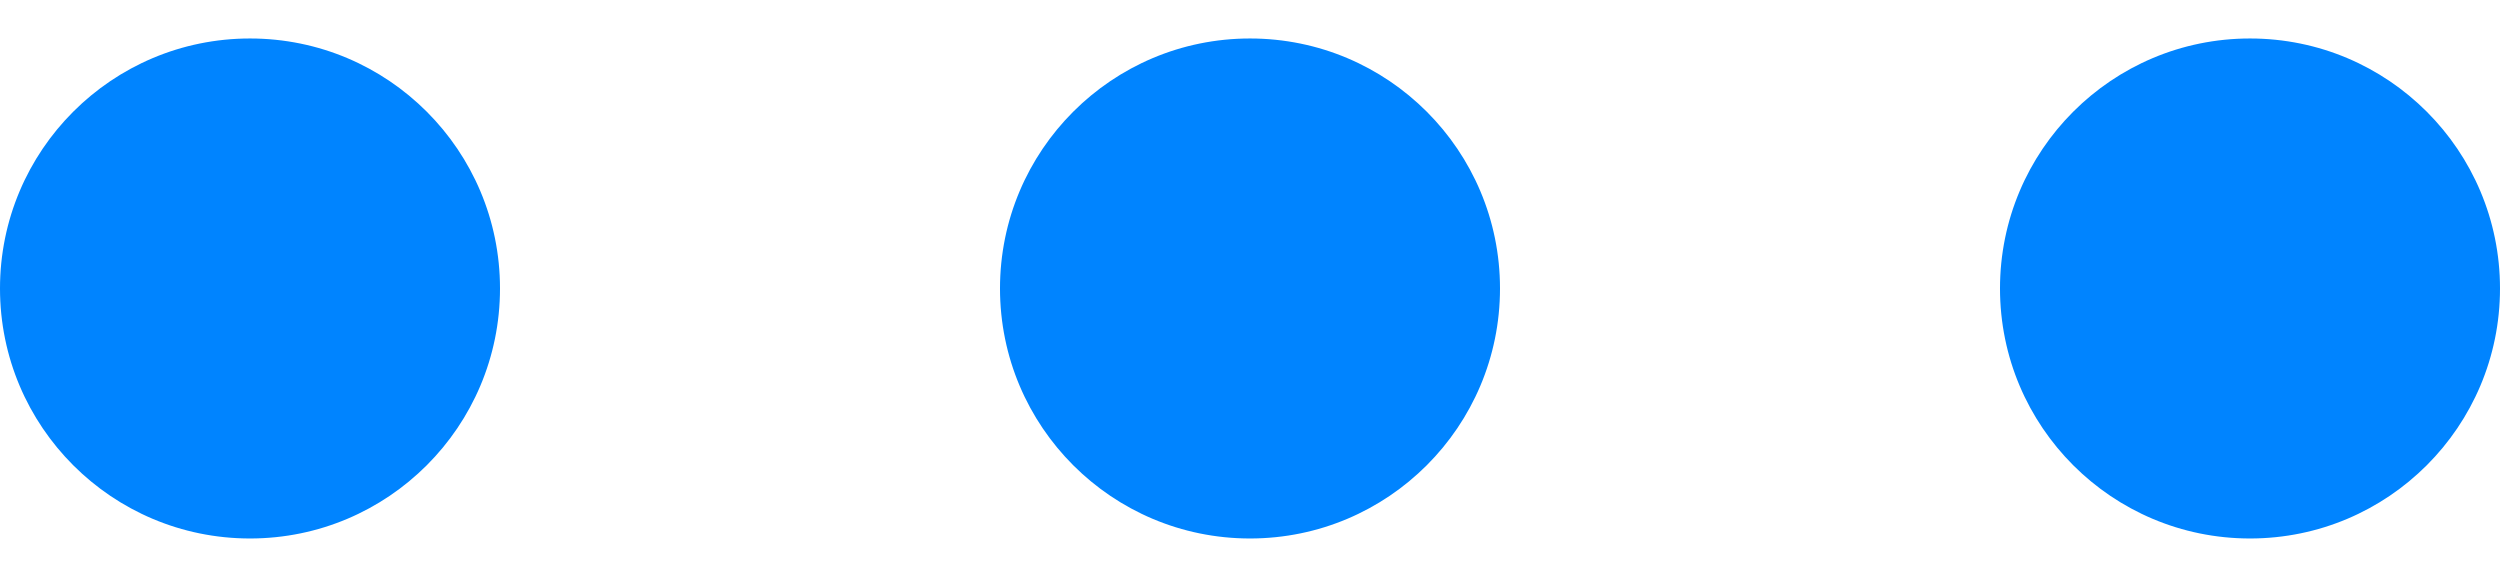
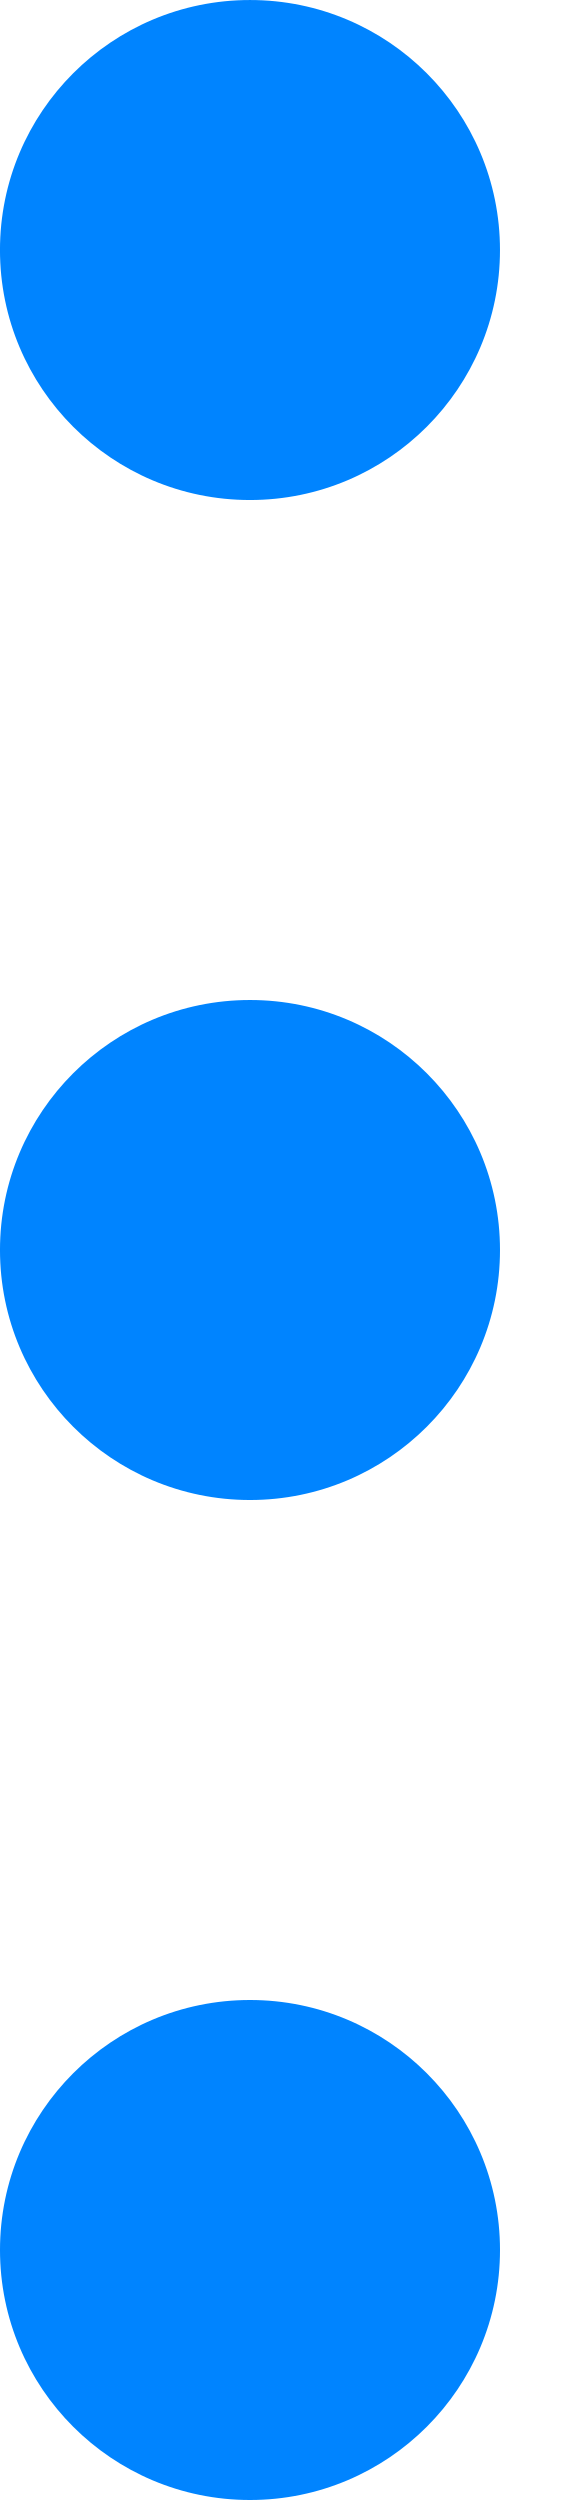
- <svg xmlns="http://www.w3.org/2000/svg" width="13" height="3" viewBox="0 0 13 3" fill="none">
-   <circle cx="11.7" cy="1.5" r="1.3" transform="rotate(-180 11.7 1.50005)" fill="#0084FF" />
-   <circle cx="6.5" cy="1.5" r="1.3" transform="rotate(-180 6.5 1.50005)" fill="#0084FF" />
-   <circle cx="1.3" cy="1.5" r="1.3" transform="rotate(-180 1.3 1.50005)" fill="#0084FF" />
+ <svg xmlns="http://www.w3.org/2000/svg" width="3" height="13" viewBox="0 0 3 13" fill="none">
+   <circle cx="1.3" cy="11.7" r="1.3" transform="rotate(-90 1.3 11.7)" fill="#0084FF" />
+   <circle cx="1.3" cy="6.5" r="1.3" transform="rotate(-90 1.3 6.50005)" fill="#0084FF" />
+   <circle cx="1.3" cy="1.3" r="1.3" transform="rotate(-90 1.3 1.3001)" fill="#0084FF" />
</svg>
